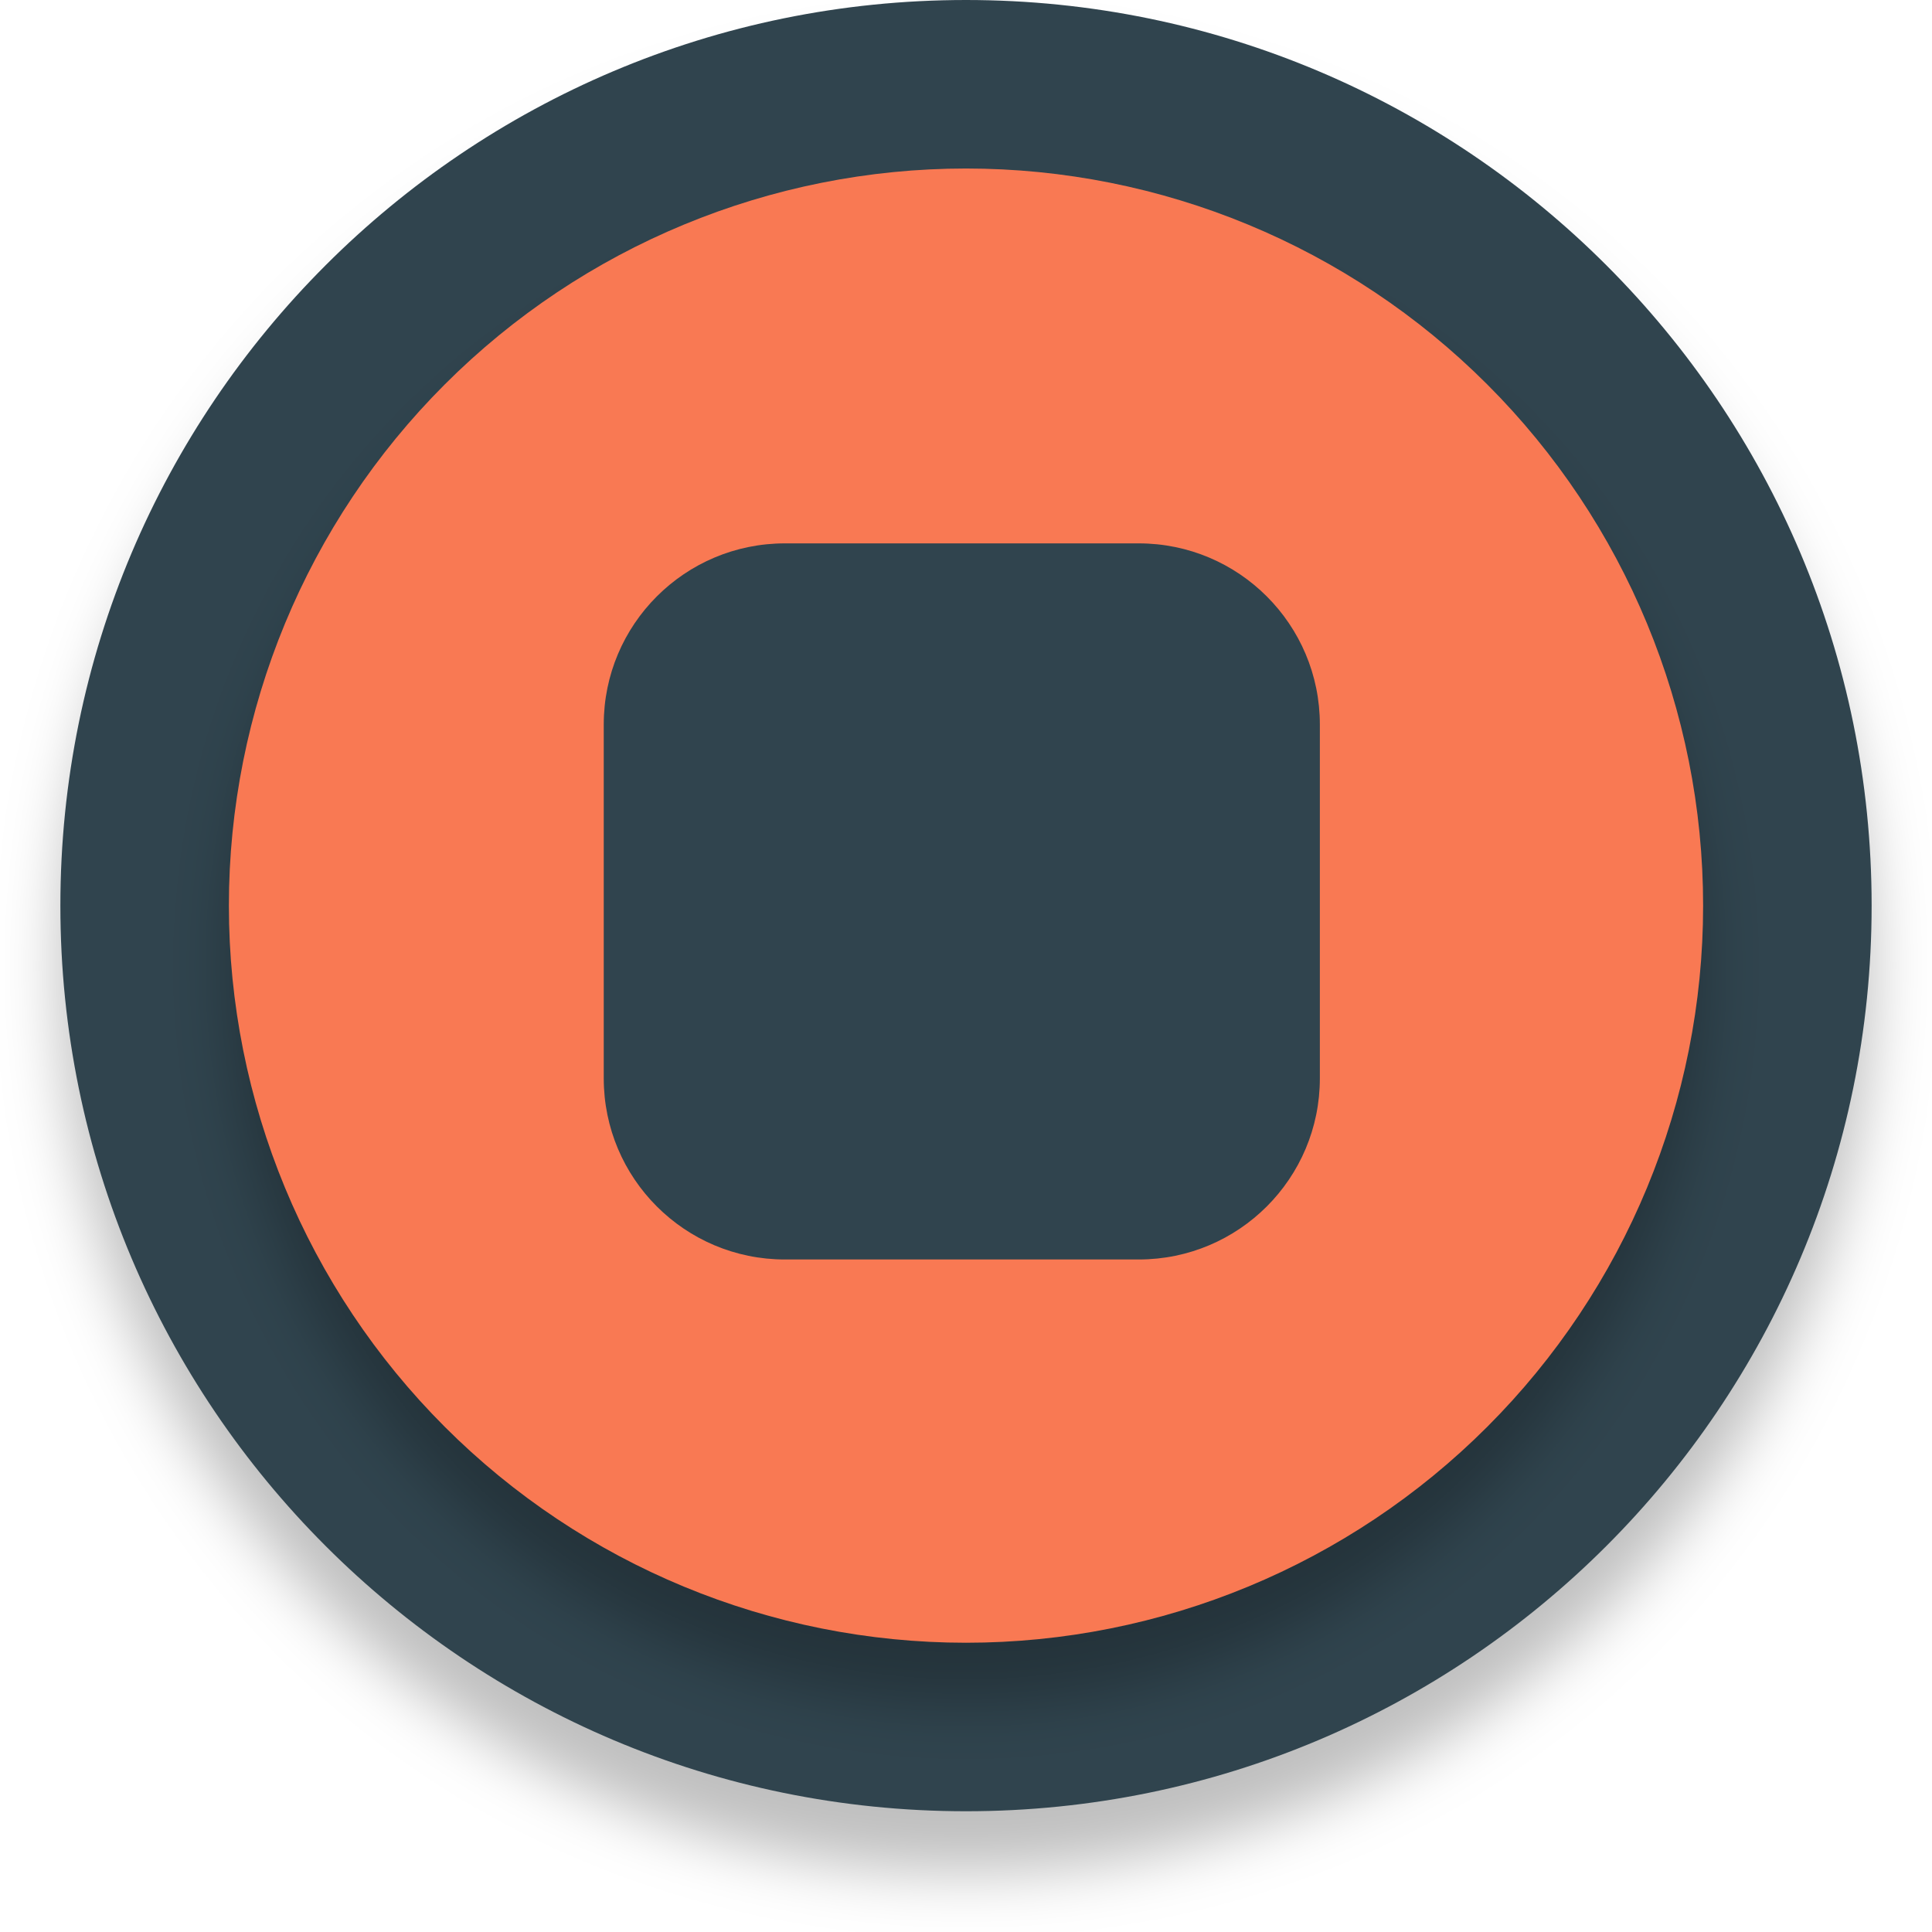
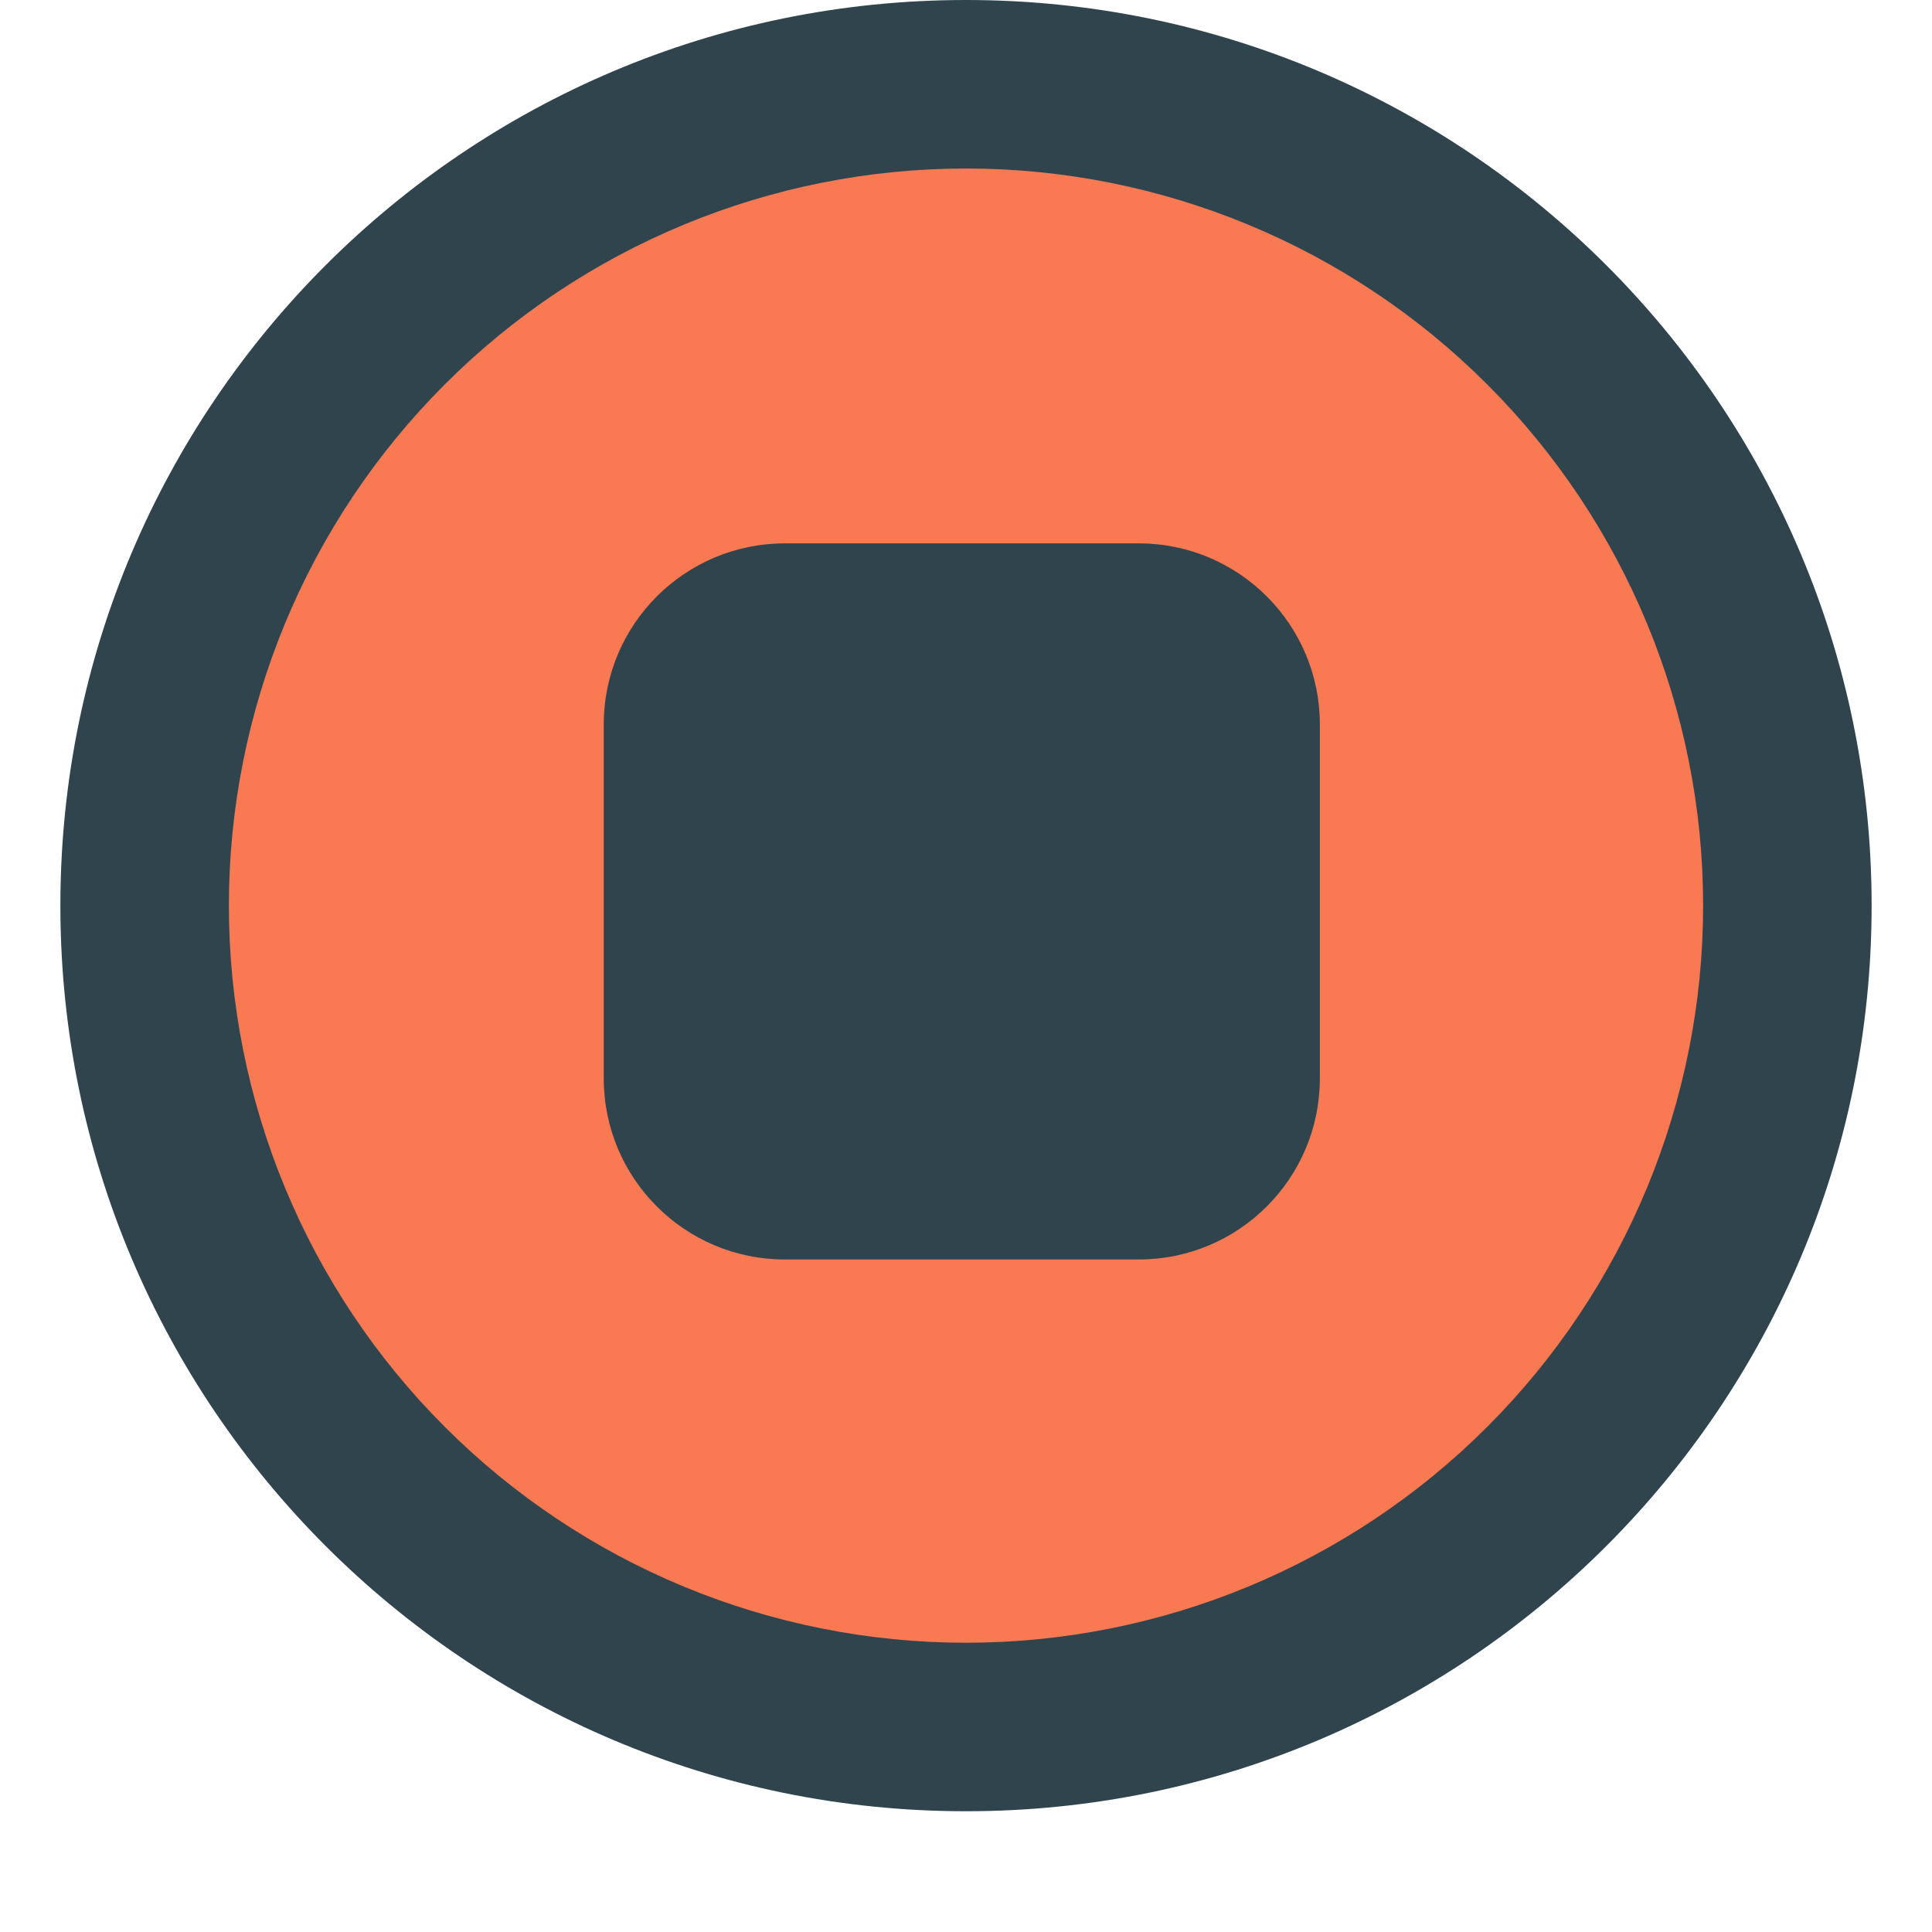
<svg xmlns="http://www.w3.org/2000/svg" width="32" height="32" viewBox="0 0 32 32" fill="none">
-   <g filter="url(#filter0_d)">
-     <circle cx="16" cy="15" r="15" fill="#30444E" />
-   </g>
-   <g filter="url(#filter1_d)">
-     <path class="inner-circle" d="M24.633 23.633C22.344 25.923 19.238 27.209 16 27.209C12.762 27.209 9.656 25.923 7.367 23.633C5.077 21.344 3.791 18.238 3.791 15C3.791 11.762 5.077 8.656 7.367 6.367C9.656 4.077 12.762 2.791 16 2.791C19.238 2.791 22.344 4.077 24.633 6.367C26.923 8.656 28.209 11.762 28.209 15C28.209 18.238 26.923 21.344 24.633 23.633Z" fill="#F97953" />
-   </g>
+   <circle cx="16" cy="15" r="15" fill="#30444E" />
+   <path class="inner-circle" d="M24.633 23.633C22.344 25.923 19.238 27.209 16 27.209C12.762 27.209 9.656 25.923 7.367 23.633C5.077 21.344 3.791 18.238 3.791 15C3.791 11.762 5.077 8.656 7.367 6.367C9.656 4.077 12.762 2.791 16 2.791C19.238 2.791 22.344 4.077 24.633 6.367C26.923 8.656 28.209 11.762 28.209 15C28.209 18.238 26.923 21.344 24.633 23.633Z" fill="#F97953" />
  <rect x="10" y="9" width="11.861" height="11.861" rx="3" fill="#30444E" />
-   <defs>
-     <filter id="filter0_d" x="0" y="0" width="32" height="32" filterUnits="userSpaceOnUse" color-interpolation-filters="sRGB">
-       <feFlood flood-opacity="0" result="BackgroundImageFix" />
-       <feColorMatrix in="SourceAlpha" type="matrix" values="0 0 0 0 0 0 0 0 0 0 0 0 0 0 0 0 0 0 127 0" />
-       <feOffset dy="1" />
-       <feGaussianBlur stdDeviation="0.5" />
-       <feColorMatrix type="matrix" values="0 0 0 0 0 0 0 0 0 0 0 0 0 0 0 0 0 0 0.25 0" />
-       <feBlend mode="normal" in2="BackgroundImageFix" result="effect1_dropShadow" />
-       <feBlend mode="normal" in="SourceGraphic" in2="effect1_dropShadow" result="shape" />
-     </filter>
-     <filter id="filter1_d" x="2.791" y="2.791" width="26.419" height="26.419" filterUnits="userSpaceOnUse" color-interpolation-filters="sRGB">
-       <feFlood flood-opacity="0" result="BackgroundImageFix" />
-       <feColorMatrix in="SourceAlpha" type="matrix" values="0 0 0 0 0 0 0 0 0 0 0 0 0 0 0 0 0 0 127 0" />
-       <feOffset dy="1" />
-       <feGaussianBlur stdDeviation="0.5" />
-       <feColorMatrix type="matrix" values="0 0 0 0 0 0 0 0 0 0 0 0 0 0 0 0 0 0 0.25 0" />
-       <feBlend mode="normal" in2="BackgroundImageFix" result="effect1_dropShadow" />
-       <feBlend mode="normal" in="SourceGraphic" in2="effect1_dropShadow" result="shape" />
-     </filter>
-   </defs>
</svg>
